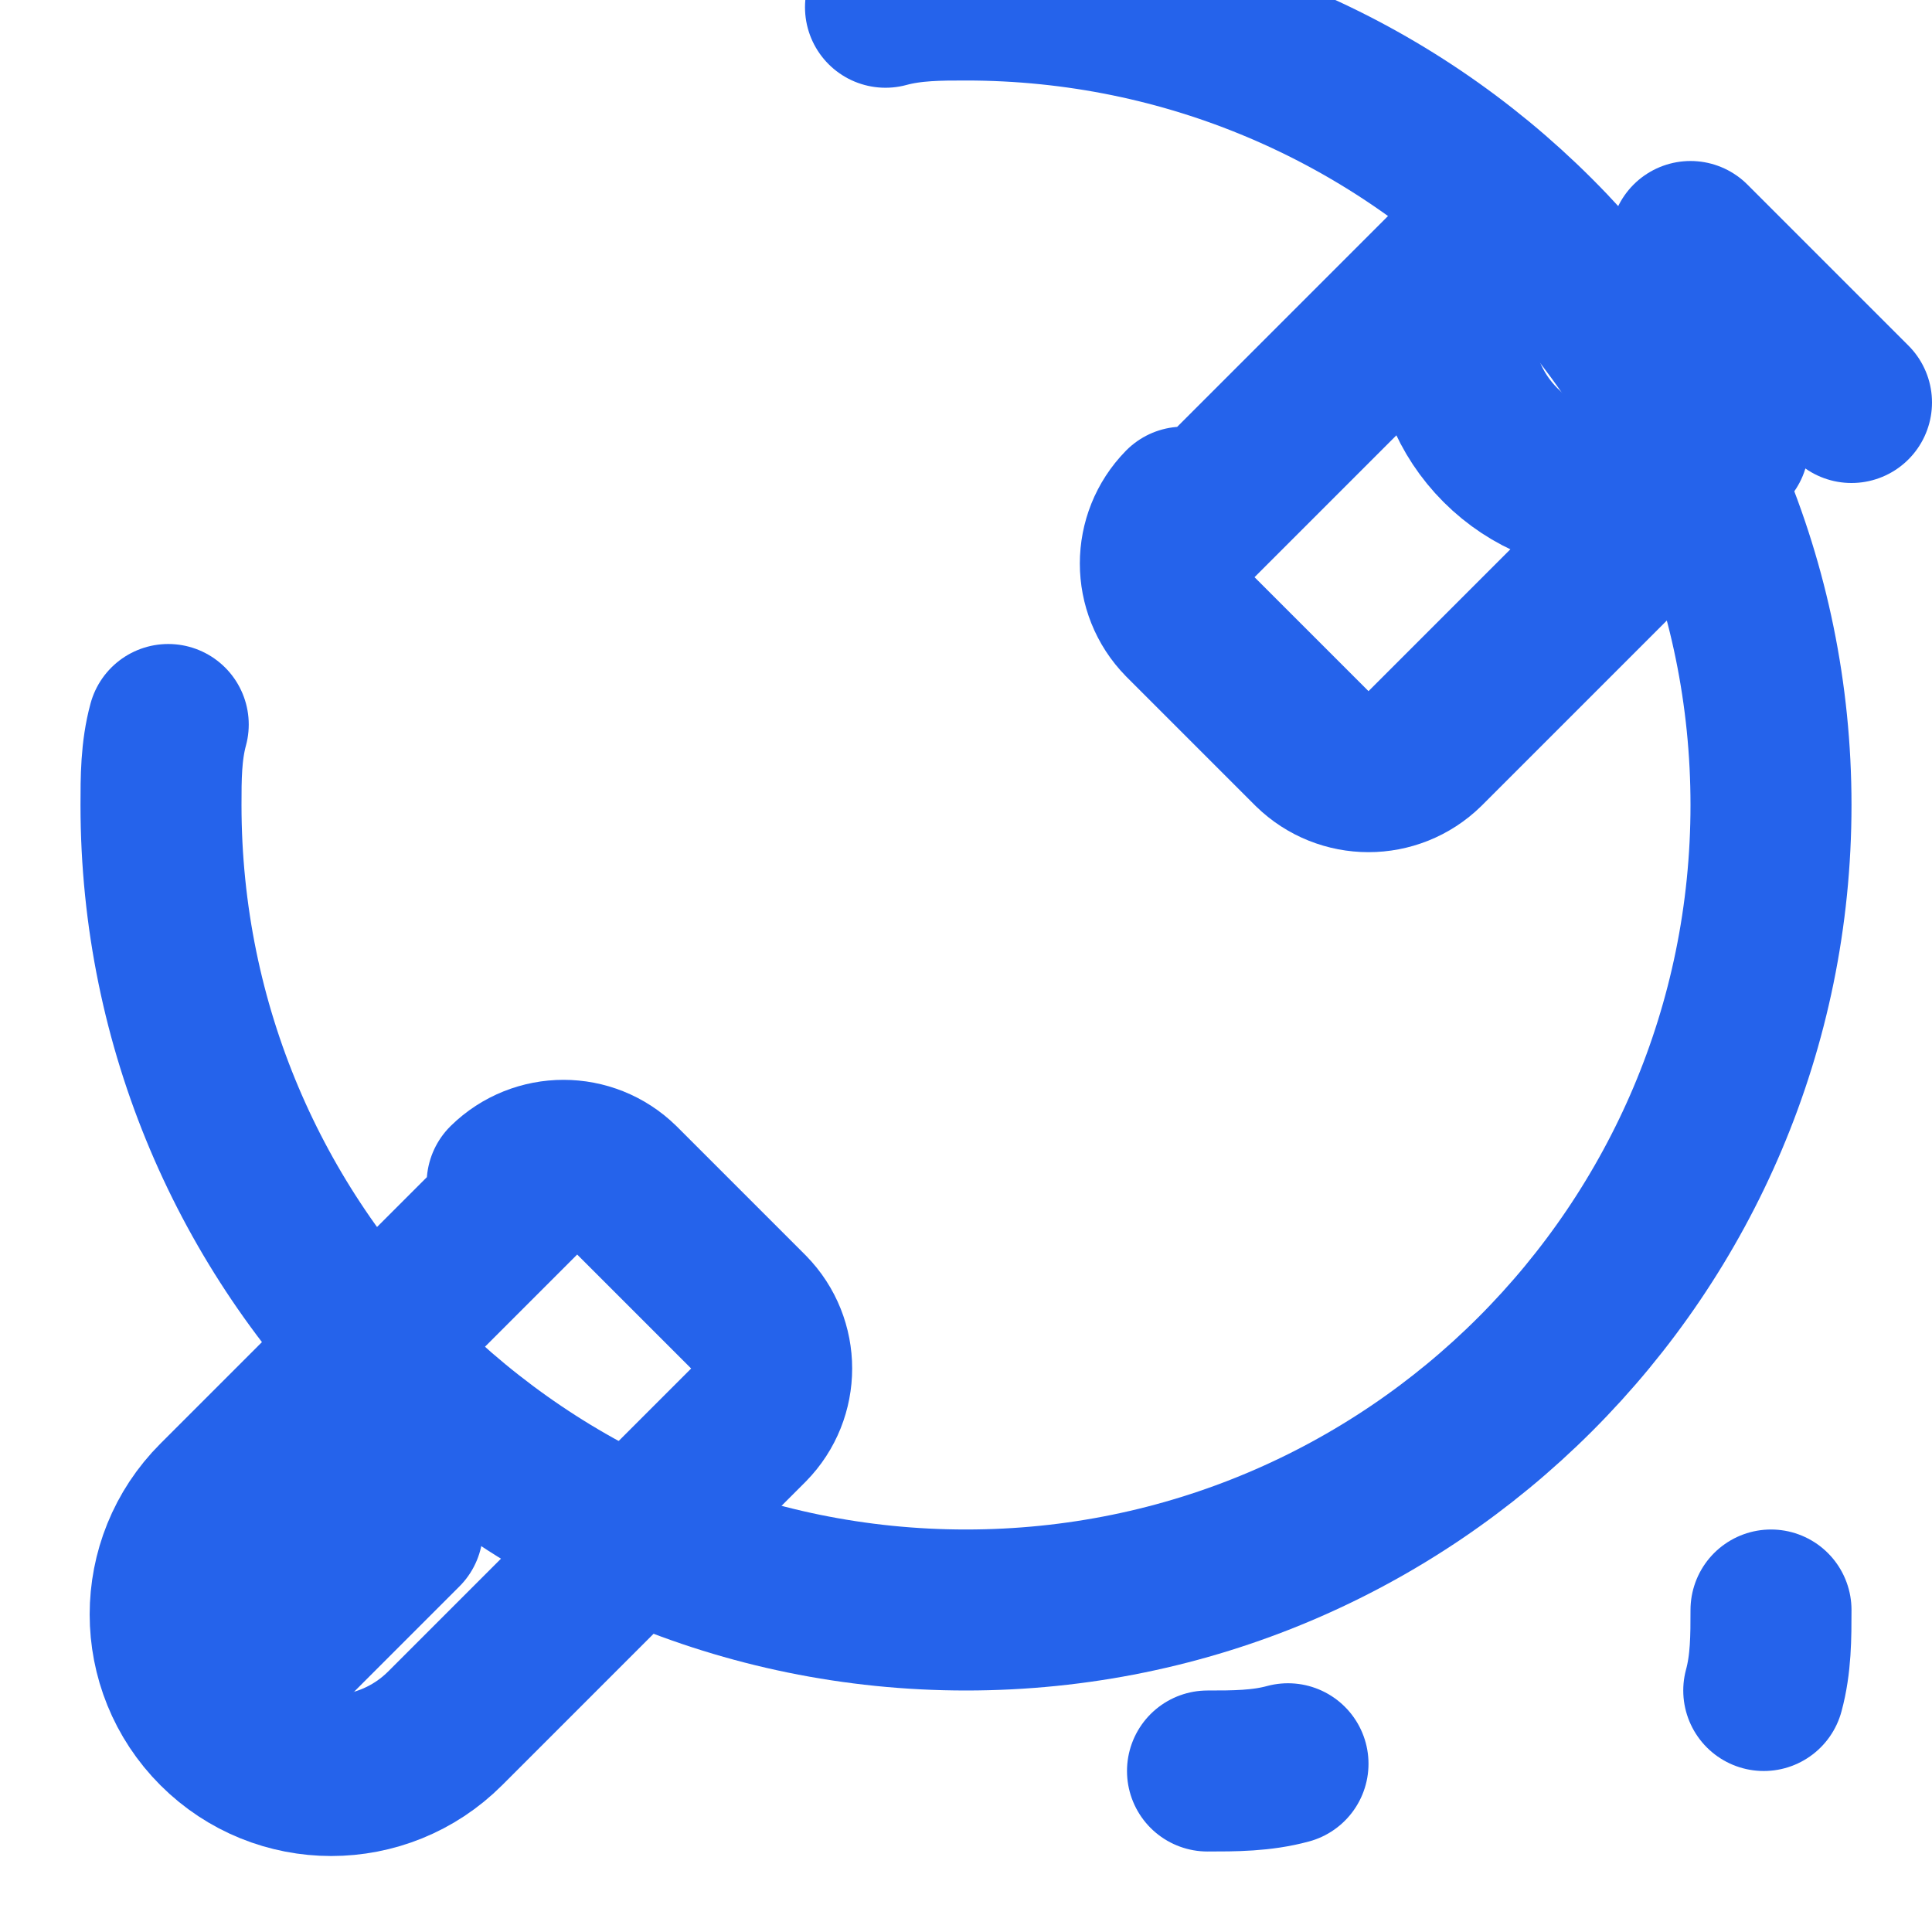
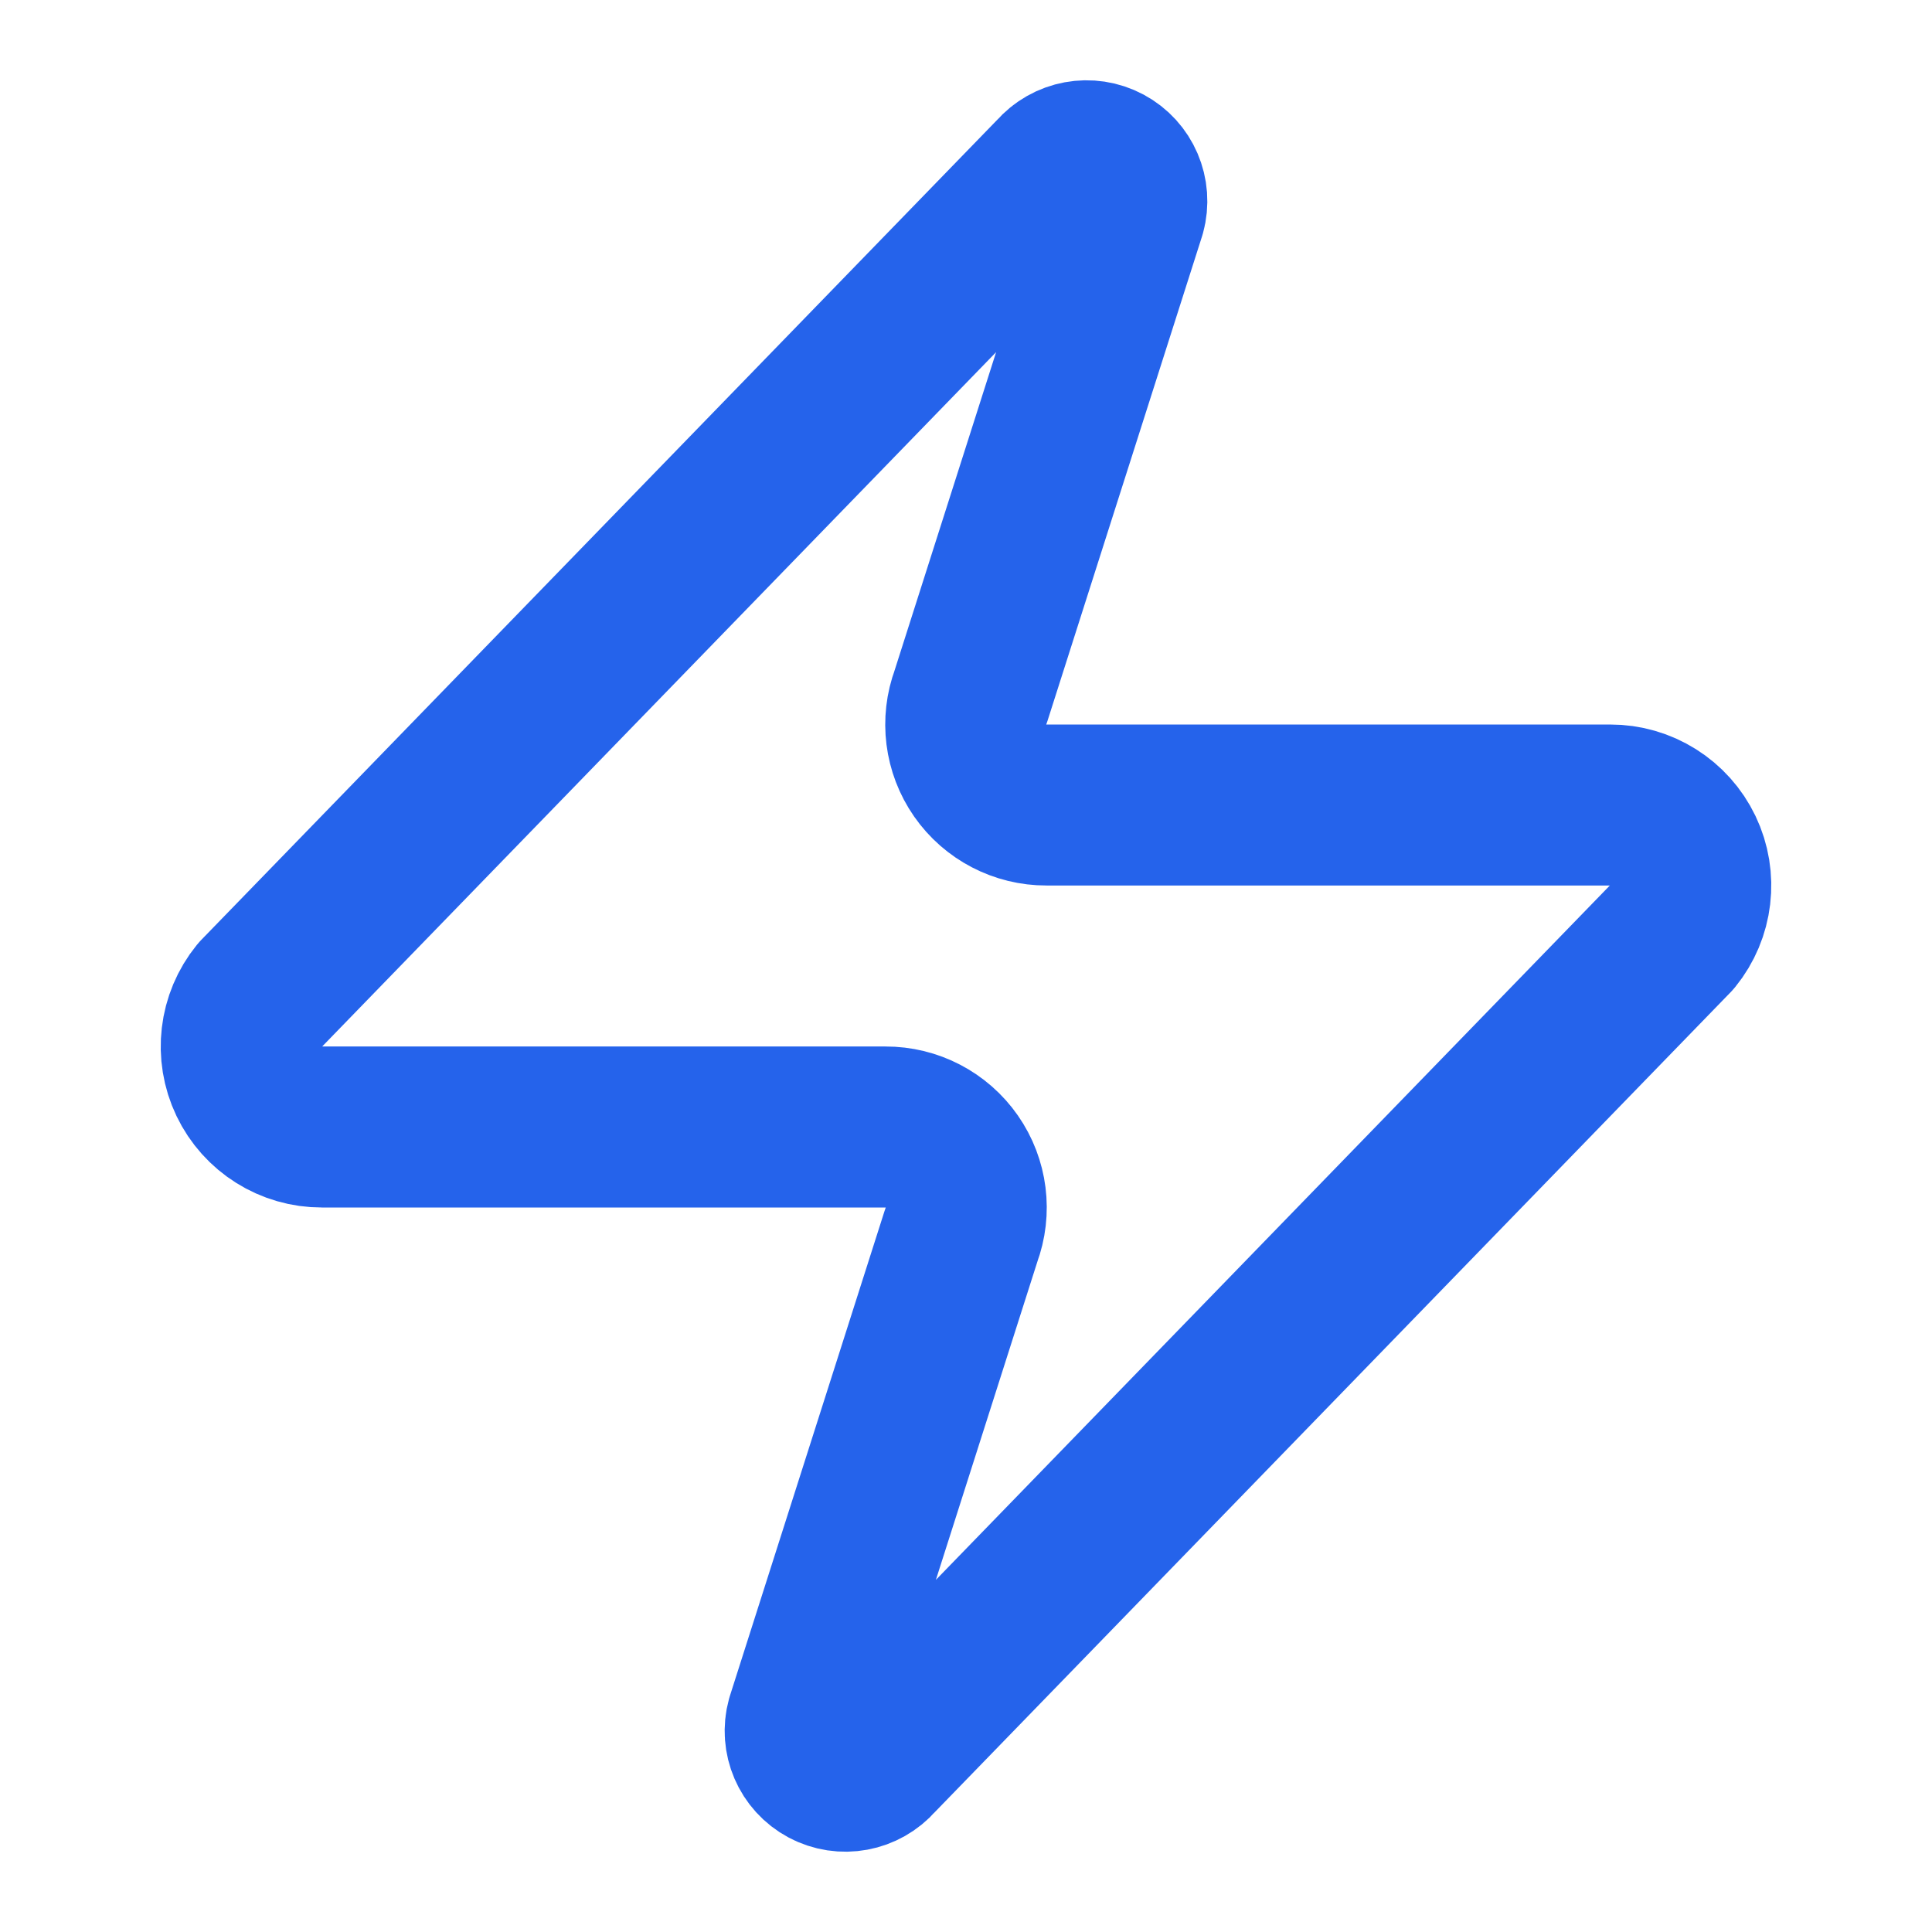
<svg xmlns="http://www.w3.org/2000/svg" width="32" height="32" viewBox="0 0 24 24" fill="none" stroke="#2563eb" stroke-width="2" stroke-linecap="round" stroke-linejoin="round">
-   <path d="M14.7 6.3a1 1 0 0 0 0 1.4l1.6 1.6a1 1 0 0 0 1.4 0l3.77-3.77a2 2 0 0 1-2.83-2.83l-3.94 3.94Z" />
-   <path d="m21 3 2 2" />
-   <path d="M6.3 14.7a1 1 0 0 1 1.4 0l1.6 1.6a1 1 0 0 1 0 1.4l-3.77 3.77a2 2 0 0 1-2.83-2.83l3.94-3.94Z" />
-   <path d="m3 21 2-2" />
-   <path d="M2.09 9C2 9.33 2 9.67 2 10a10 10 0 1 0 10-10c-.33 0-.67 0-1 .09" />
-   <path d="M22 20c0 .33 0 .67-.09 1" />
-   <path d="M15 22c.33 0 .67 0 1-.09" />
+   <path d="M4 14a1 1 0 0 1-.78-1.63l9.9-10.2a.5.5 0 0 1 .86.46l-1.92 6.02A1 1 0 0 0 13 10h7a1 1 0 0 1 .78 1.63l-9.9 10.2a.5.5 0 0 1-.86-.46l1.92-6.02A1 1 0 0 0 11 14z" />
</svg>
